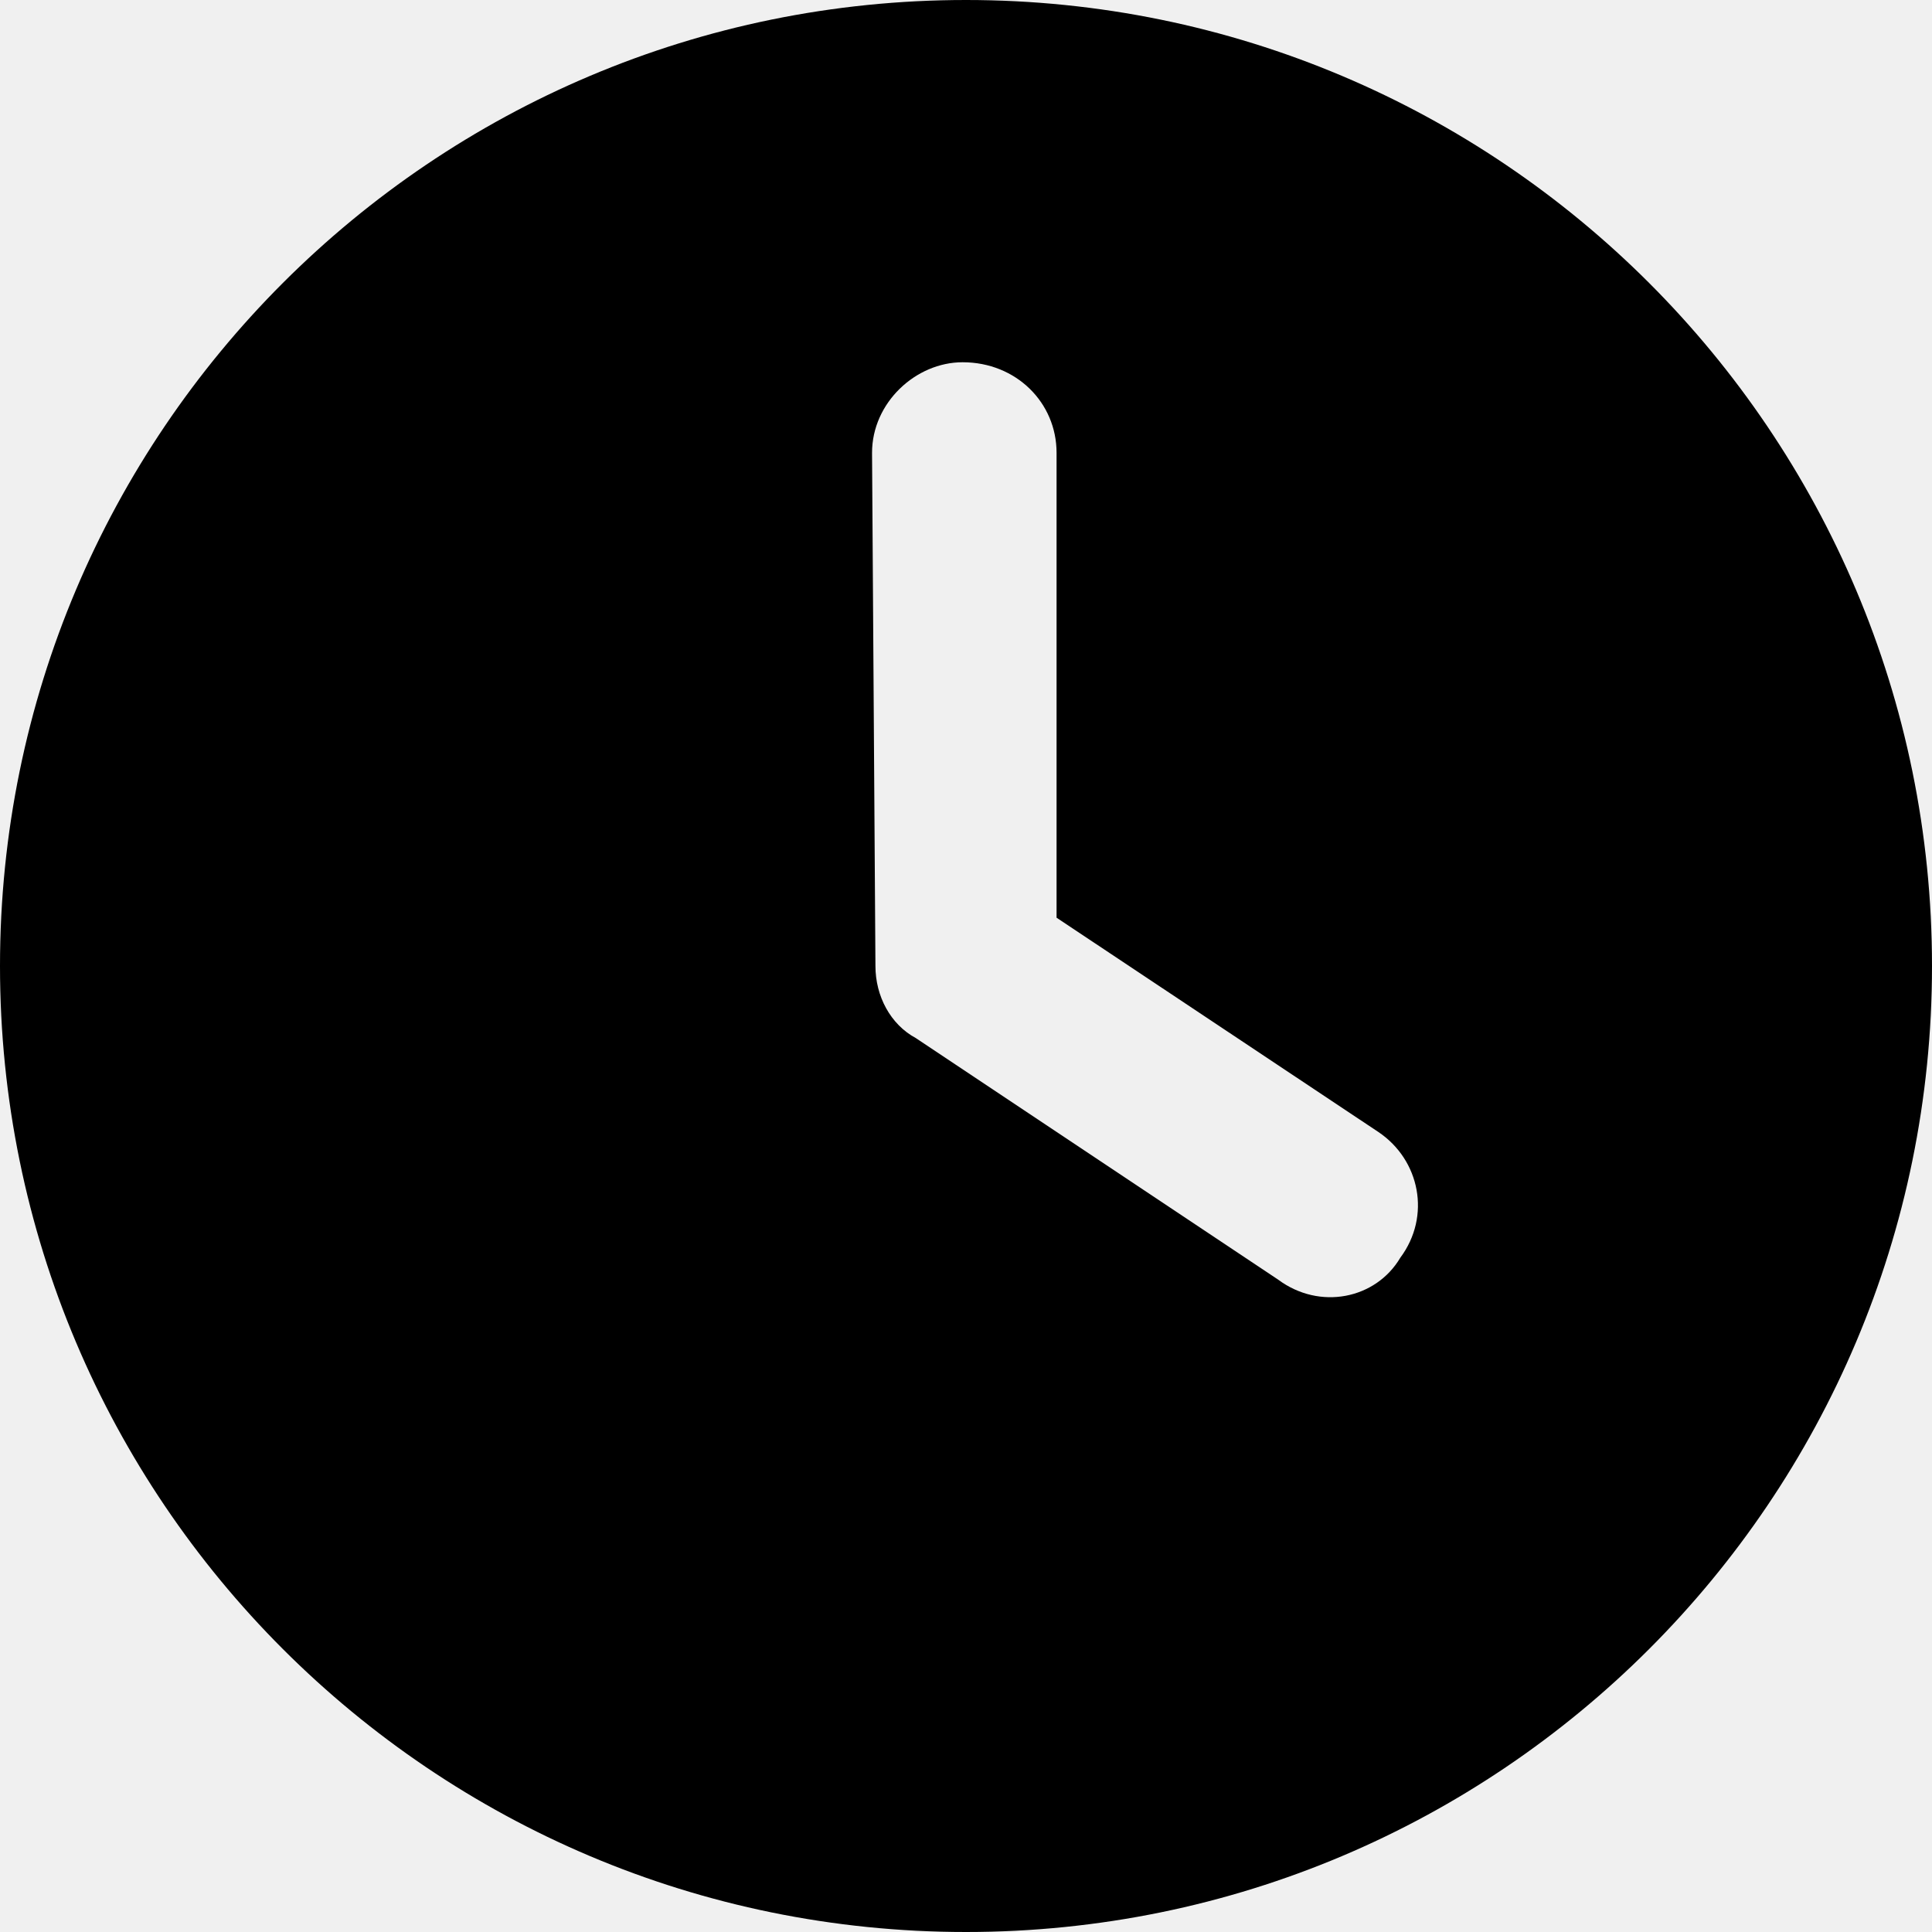
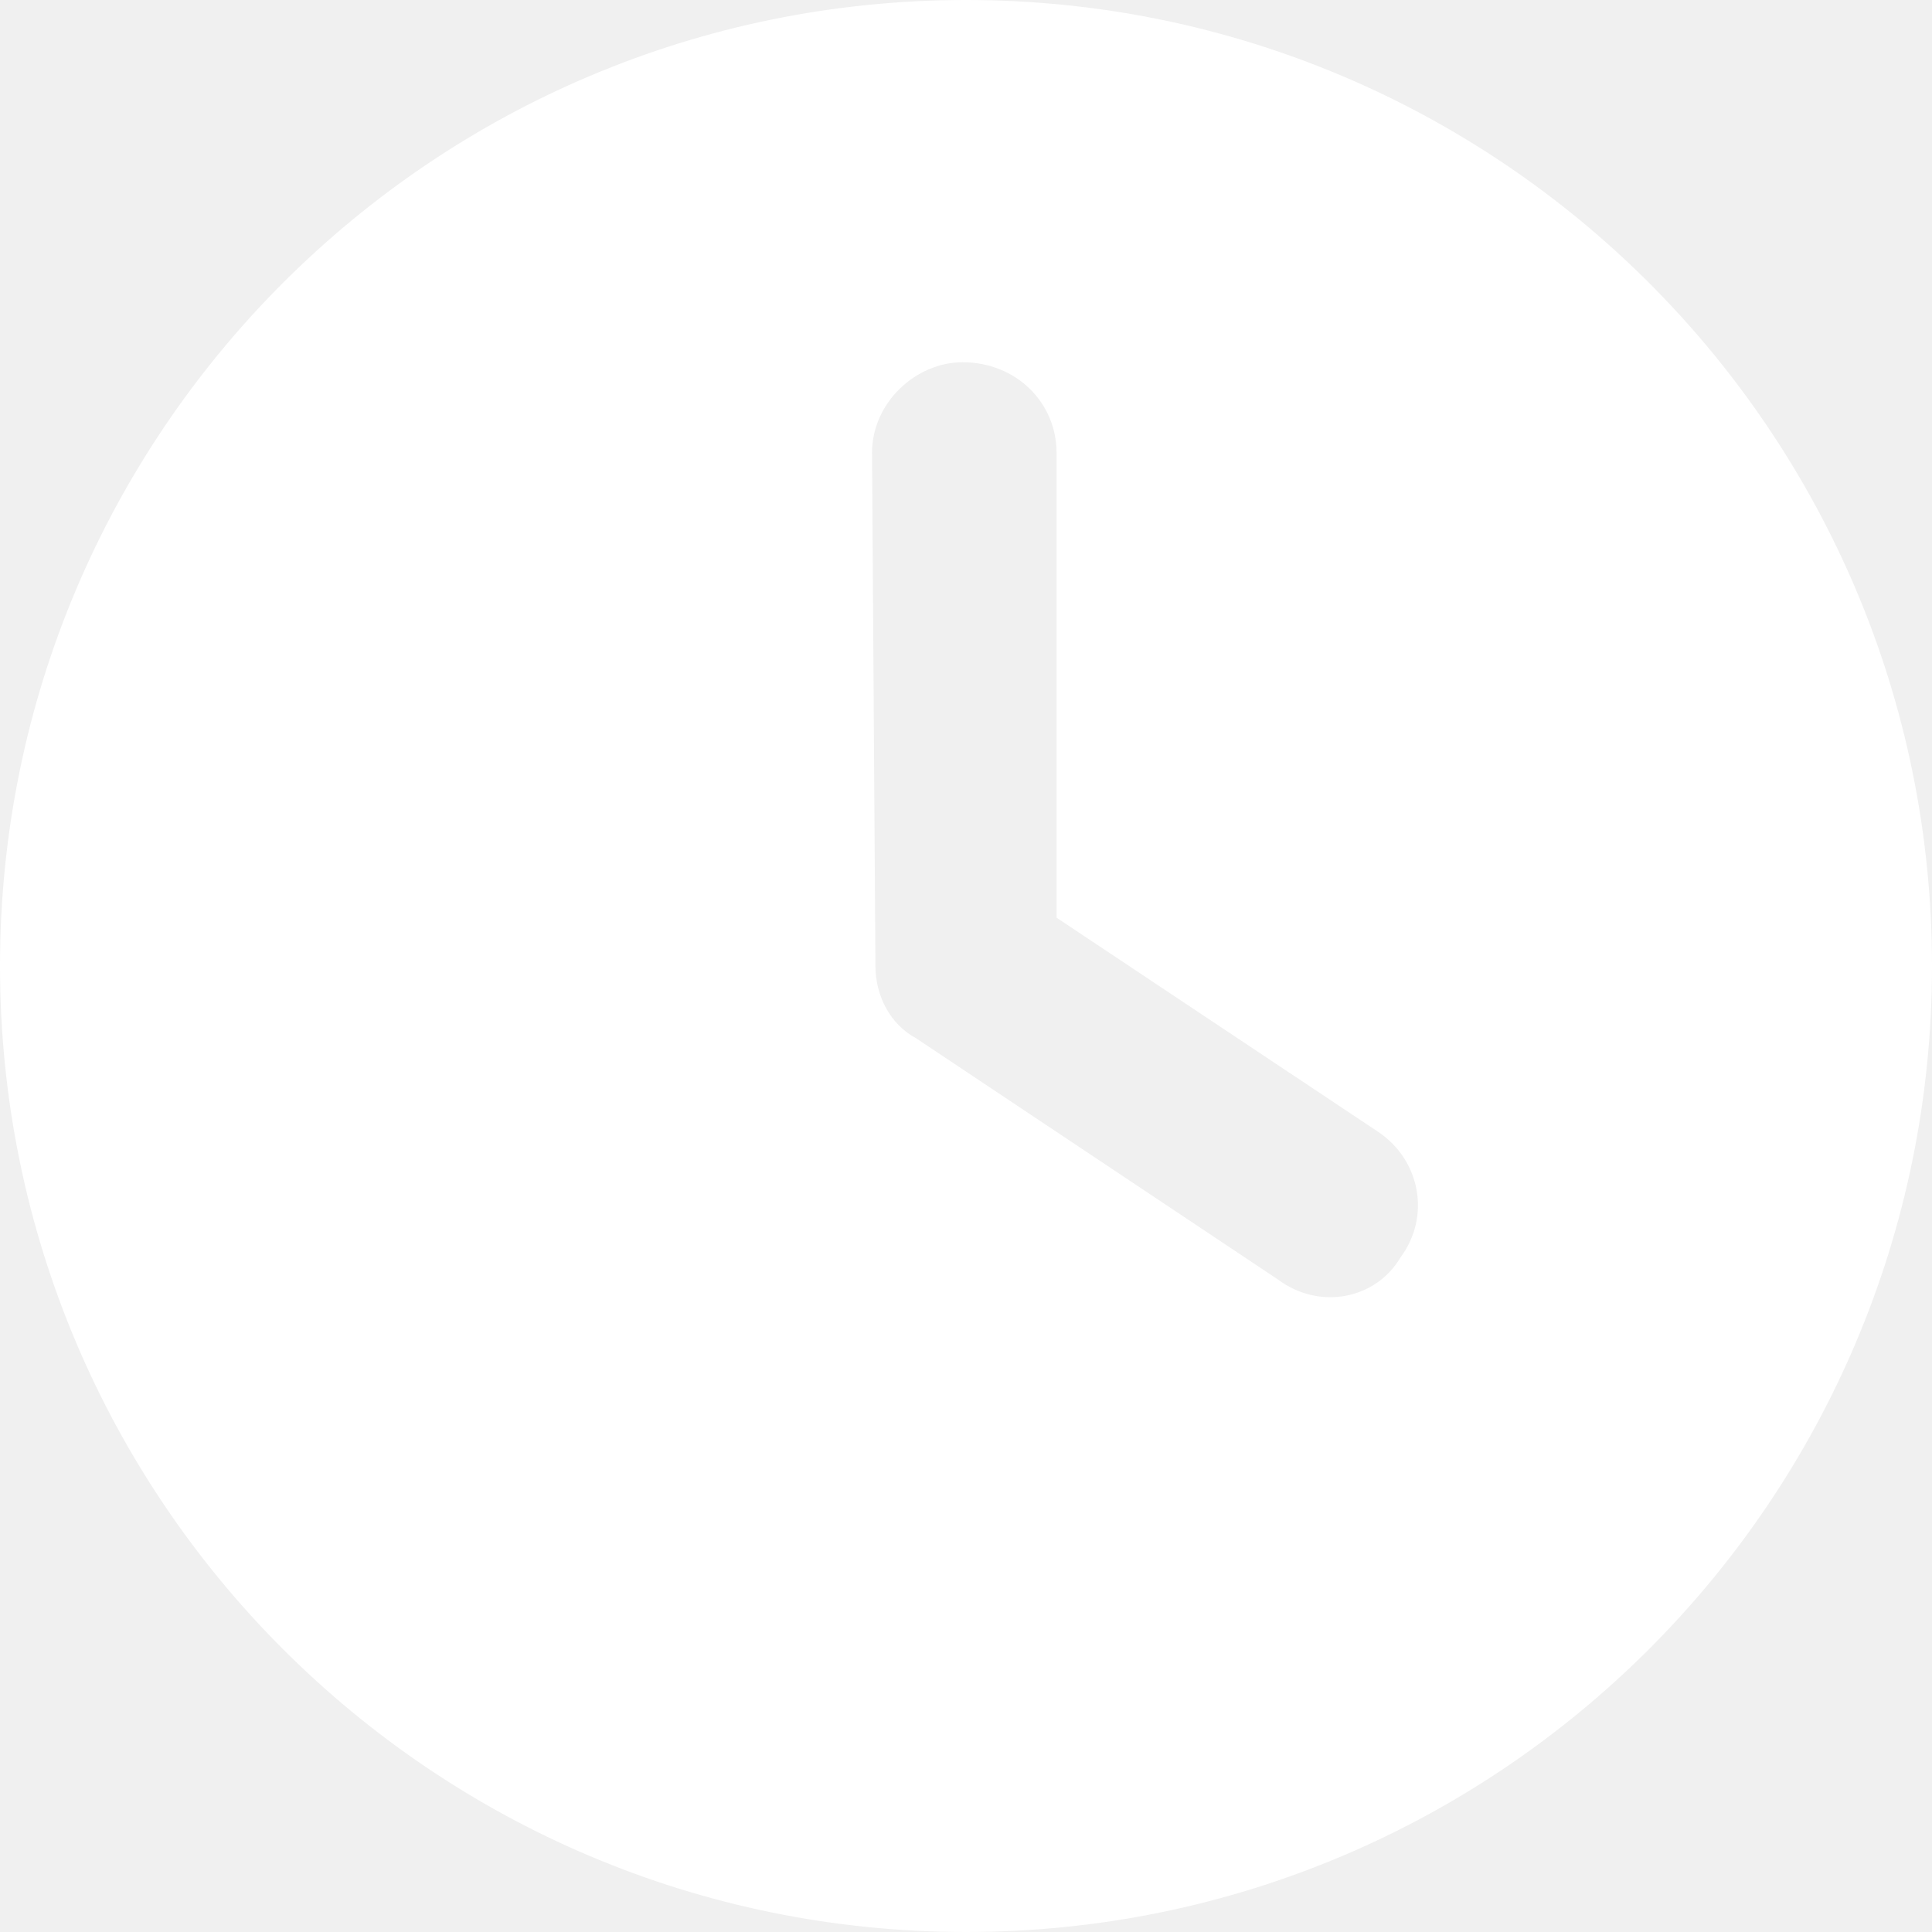
<svg xmlns="http://www.w3.org/2000/svg" viewBox="0 0 512 512">
-   <path d="M256 512C114.6 512 0 397.4 0 256C0 114.6 114.6 0 256 0C397.4 0 512 114.6 512 256C512 397.4 397.4 512 256 512zM232 256C232 264 236 271.5 242.7 275.1L338.7 339.1C349.7 347.3 364.6 344.3 371.1 333.3C379.3 322.3 376.3 307.4 365.3 300L280 243.2V120C280 106.7 269.3 96 255.1 96C242.7 96 231.1 106.7 231.1 120L232 256z" />
+   <path fill="#fff" d="M256 512C114.6 512 0 397.4 0 256C0 114.6 114.6 0 256 0C397.4 0 512 114.6 512 256C512 397.4 397.4 512 256 512zM232 256C232 264 236 271.5 242.7 275.1L338.7 339.1C349.7 347.3 364.6 344.3 371.1 333.3C379.3 322.3 376.3 307.4 365.3 300L280 243.2V120C280 106.7 269.3 96 255.1 96C242.7 96 231.1 106.7 231.1 120L232 256z" />
</svg>
